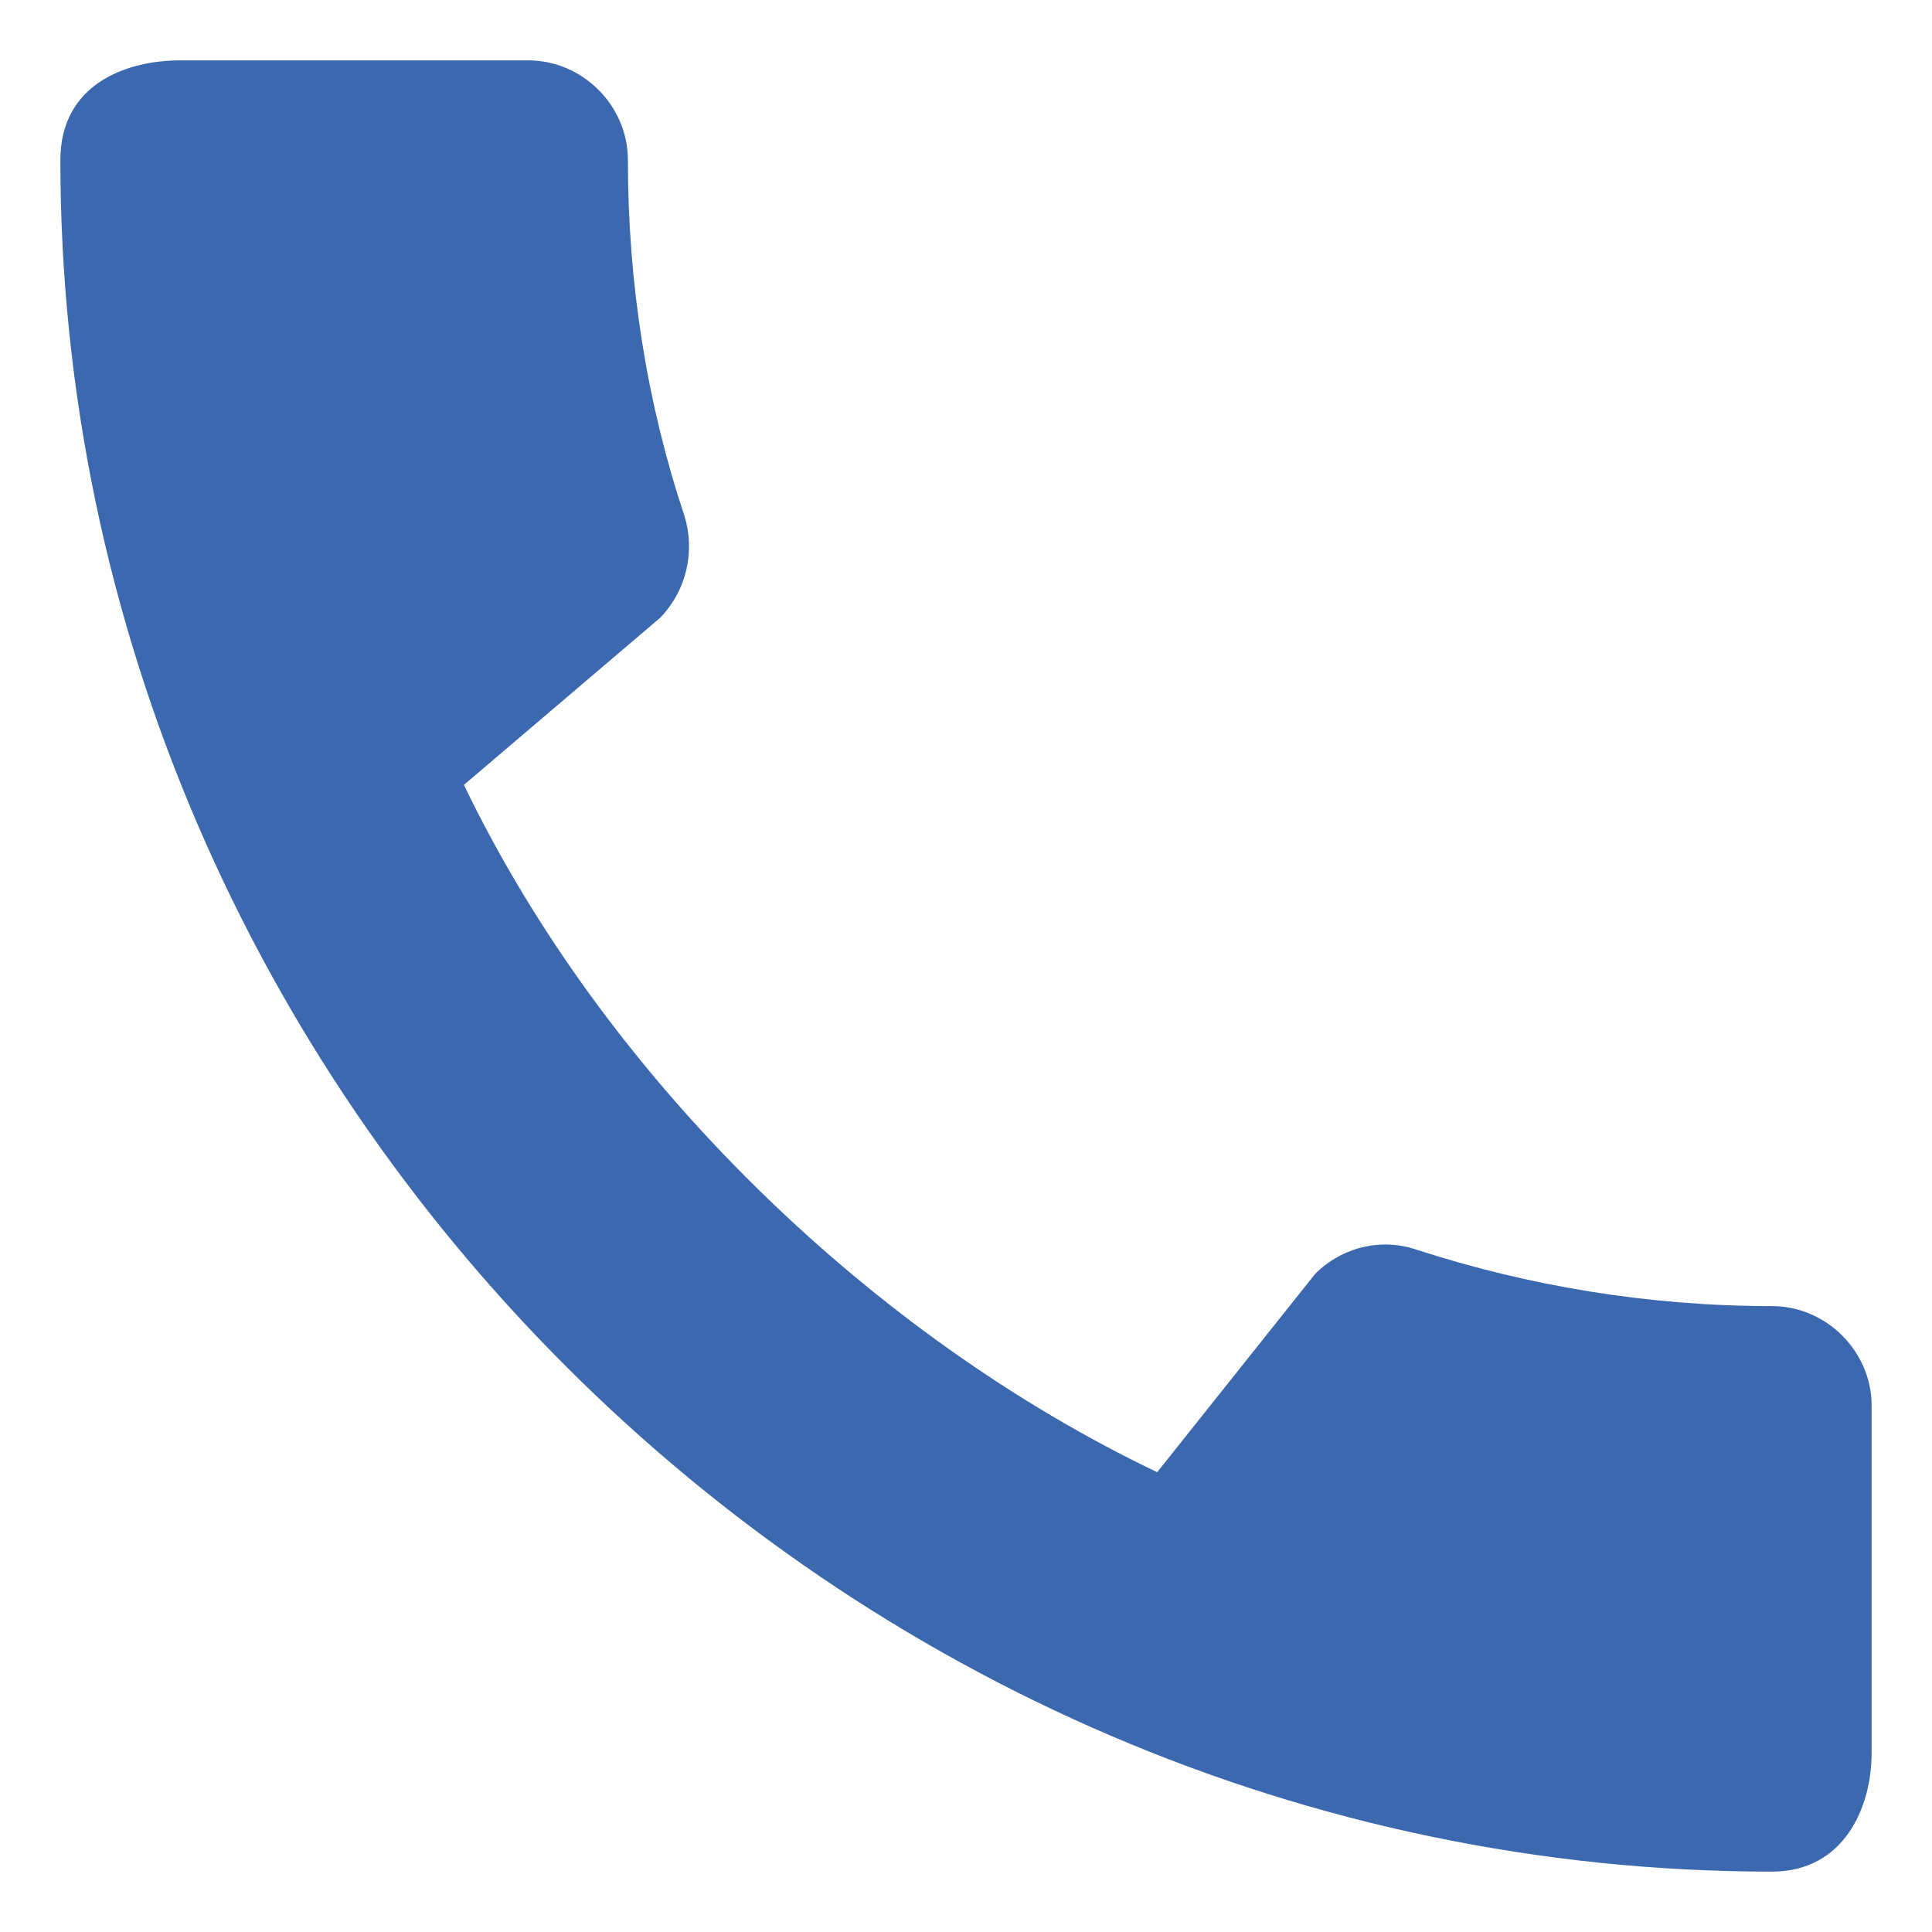
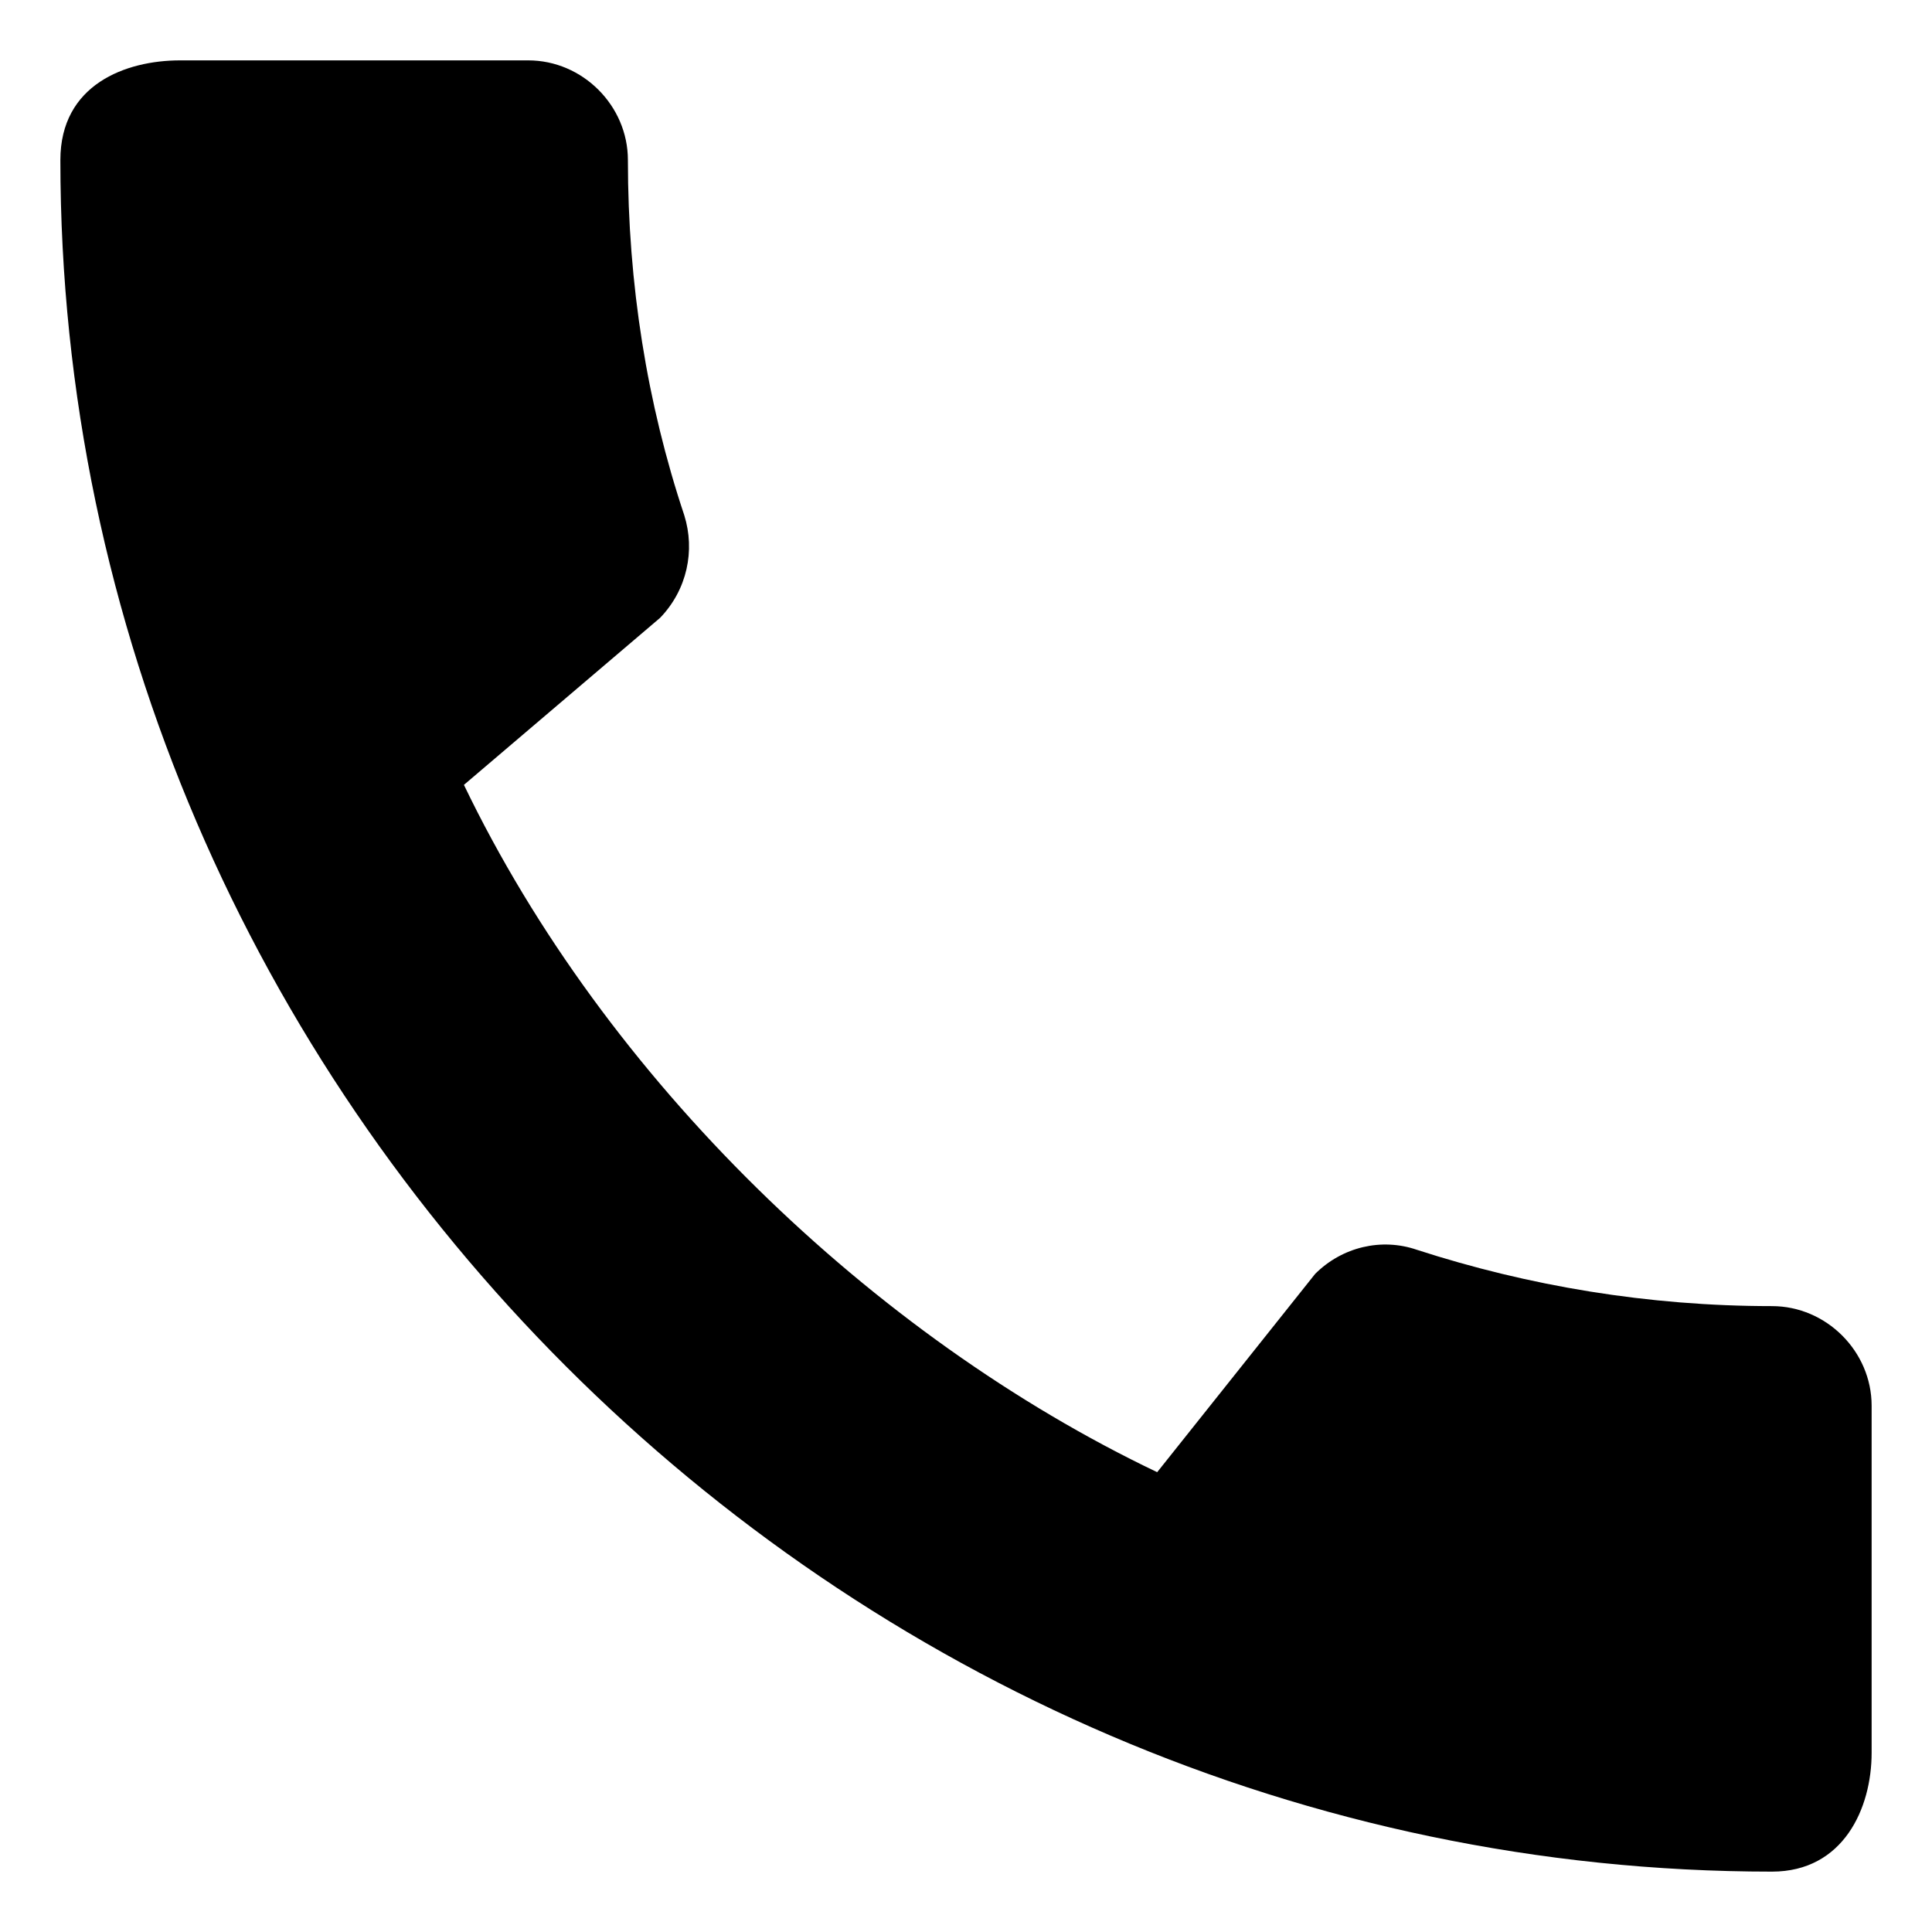
<svg xmlns="http://www.w3.org/2000/svg" width="24" height="24" viewBox="0 0 24 24" fill="none">
-   <path d="M22.012 16.225C20.475 16.225 18.988 15.975 17.6 15.525C17.163 15.375 16.675 15.488 16.337 15.825L14.375 18.288C10.838 16.6 7.525 13.412 5.763 9.75L8.2 7.675C8.537 7.325 8.637 6.838 8.5 6.4C8.037 5.013 7.8 3.525 7.8 1.988C7.8 1.312 7.237 0.75 6.562 0.75H2.237C1.562 0.75 0.75 1.05 0.75 1.988C0.75 13.6 10.412 23.25 22.012 23.25C22.9 23.25 23.25 22.462 23.25 21.775V17.462C23.25 16.788 22.688 16.225 22.012 16.225Z" fill="#3C68B0" />
+   <path d="M22.012 16.225C20.475 16.225 18.988 15.975 17.6 15.525C17.163 15.375 16.675 15.488 16.337 15.825L14.375 18.288C10.838 16.6 7.525 13.412 5.763 9.75L8.2 7.675C8.537 7.325 8.637 6.838 8.5 6.4C8.037 5.013 7.8 3.525 7.8 1.988C7.8 1.312 7.237 0.75 6.562 0.75H2.237C1.562 0.75 0.75 1.05 0.75 1.988C0.75 13.6 10.412 23.25 22.012 23.25C22.9 23.25 23.25 22.462 23.25 21.775V17.462C23.25 16.788 22.688 16.225 22.012 16.225Z" fill="currentColor" />
</svg>
